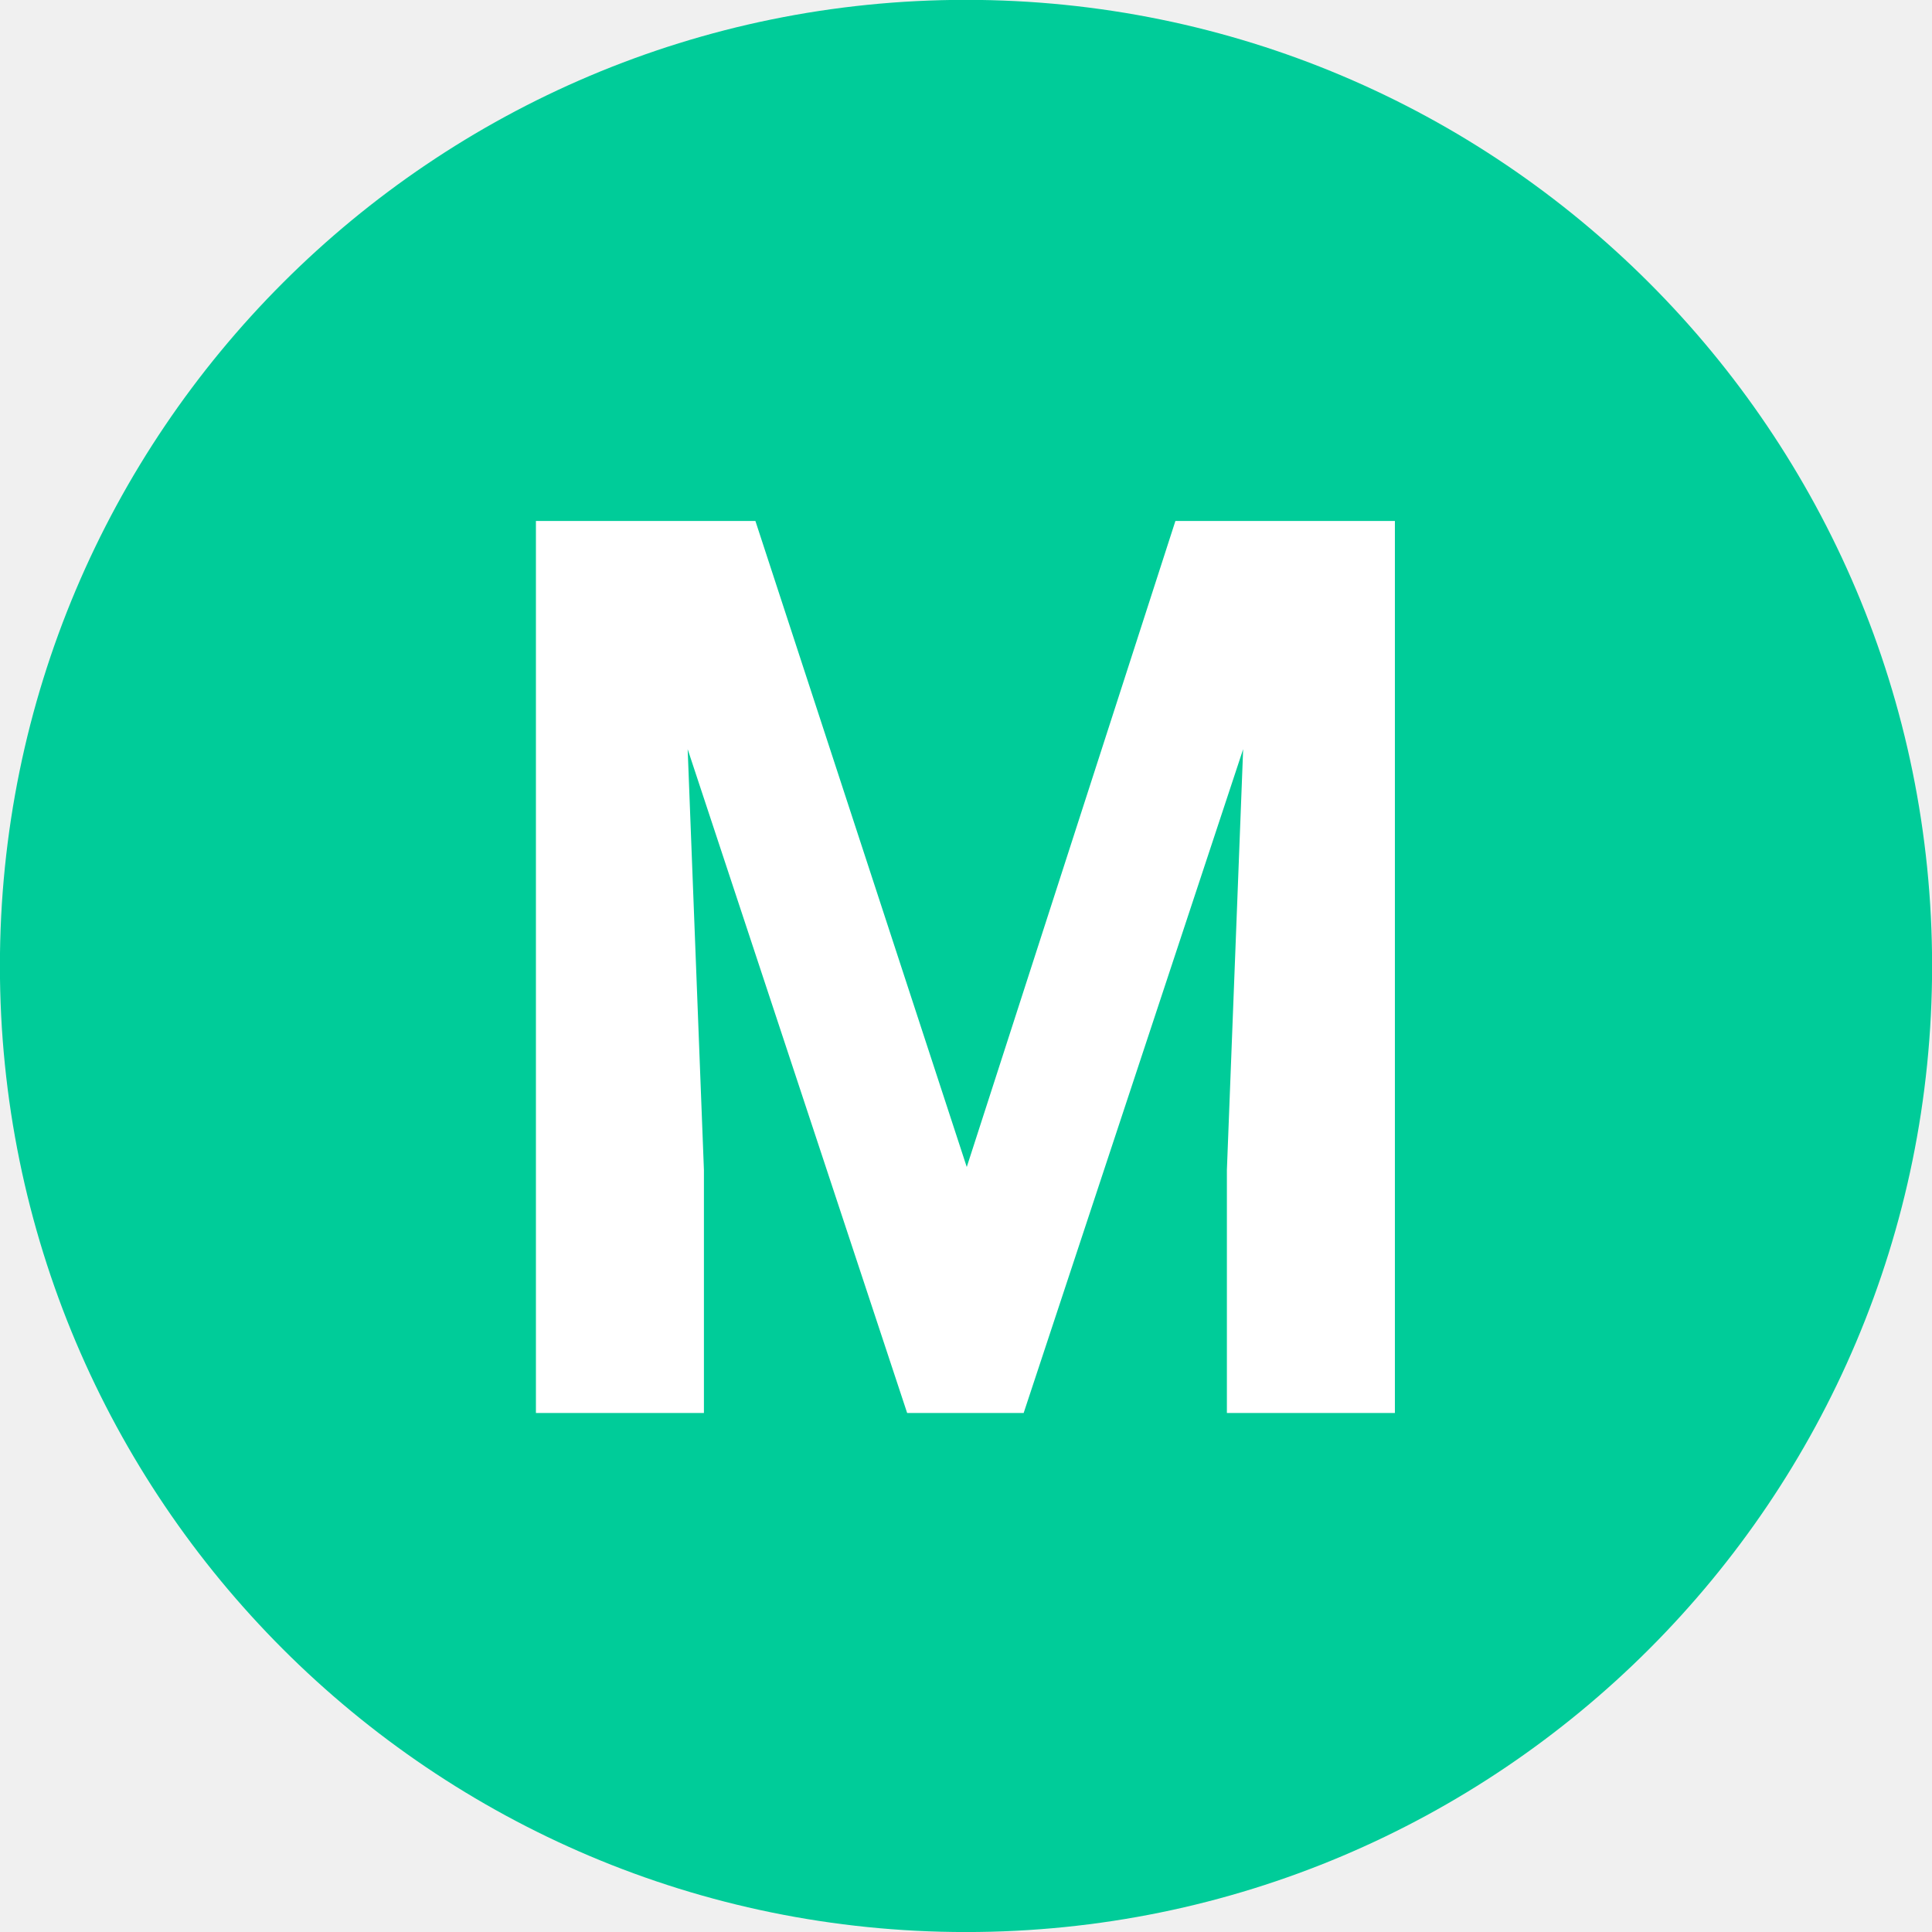
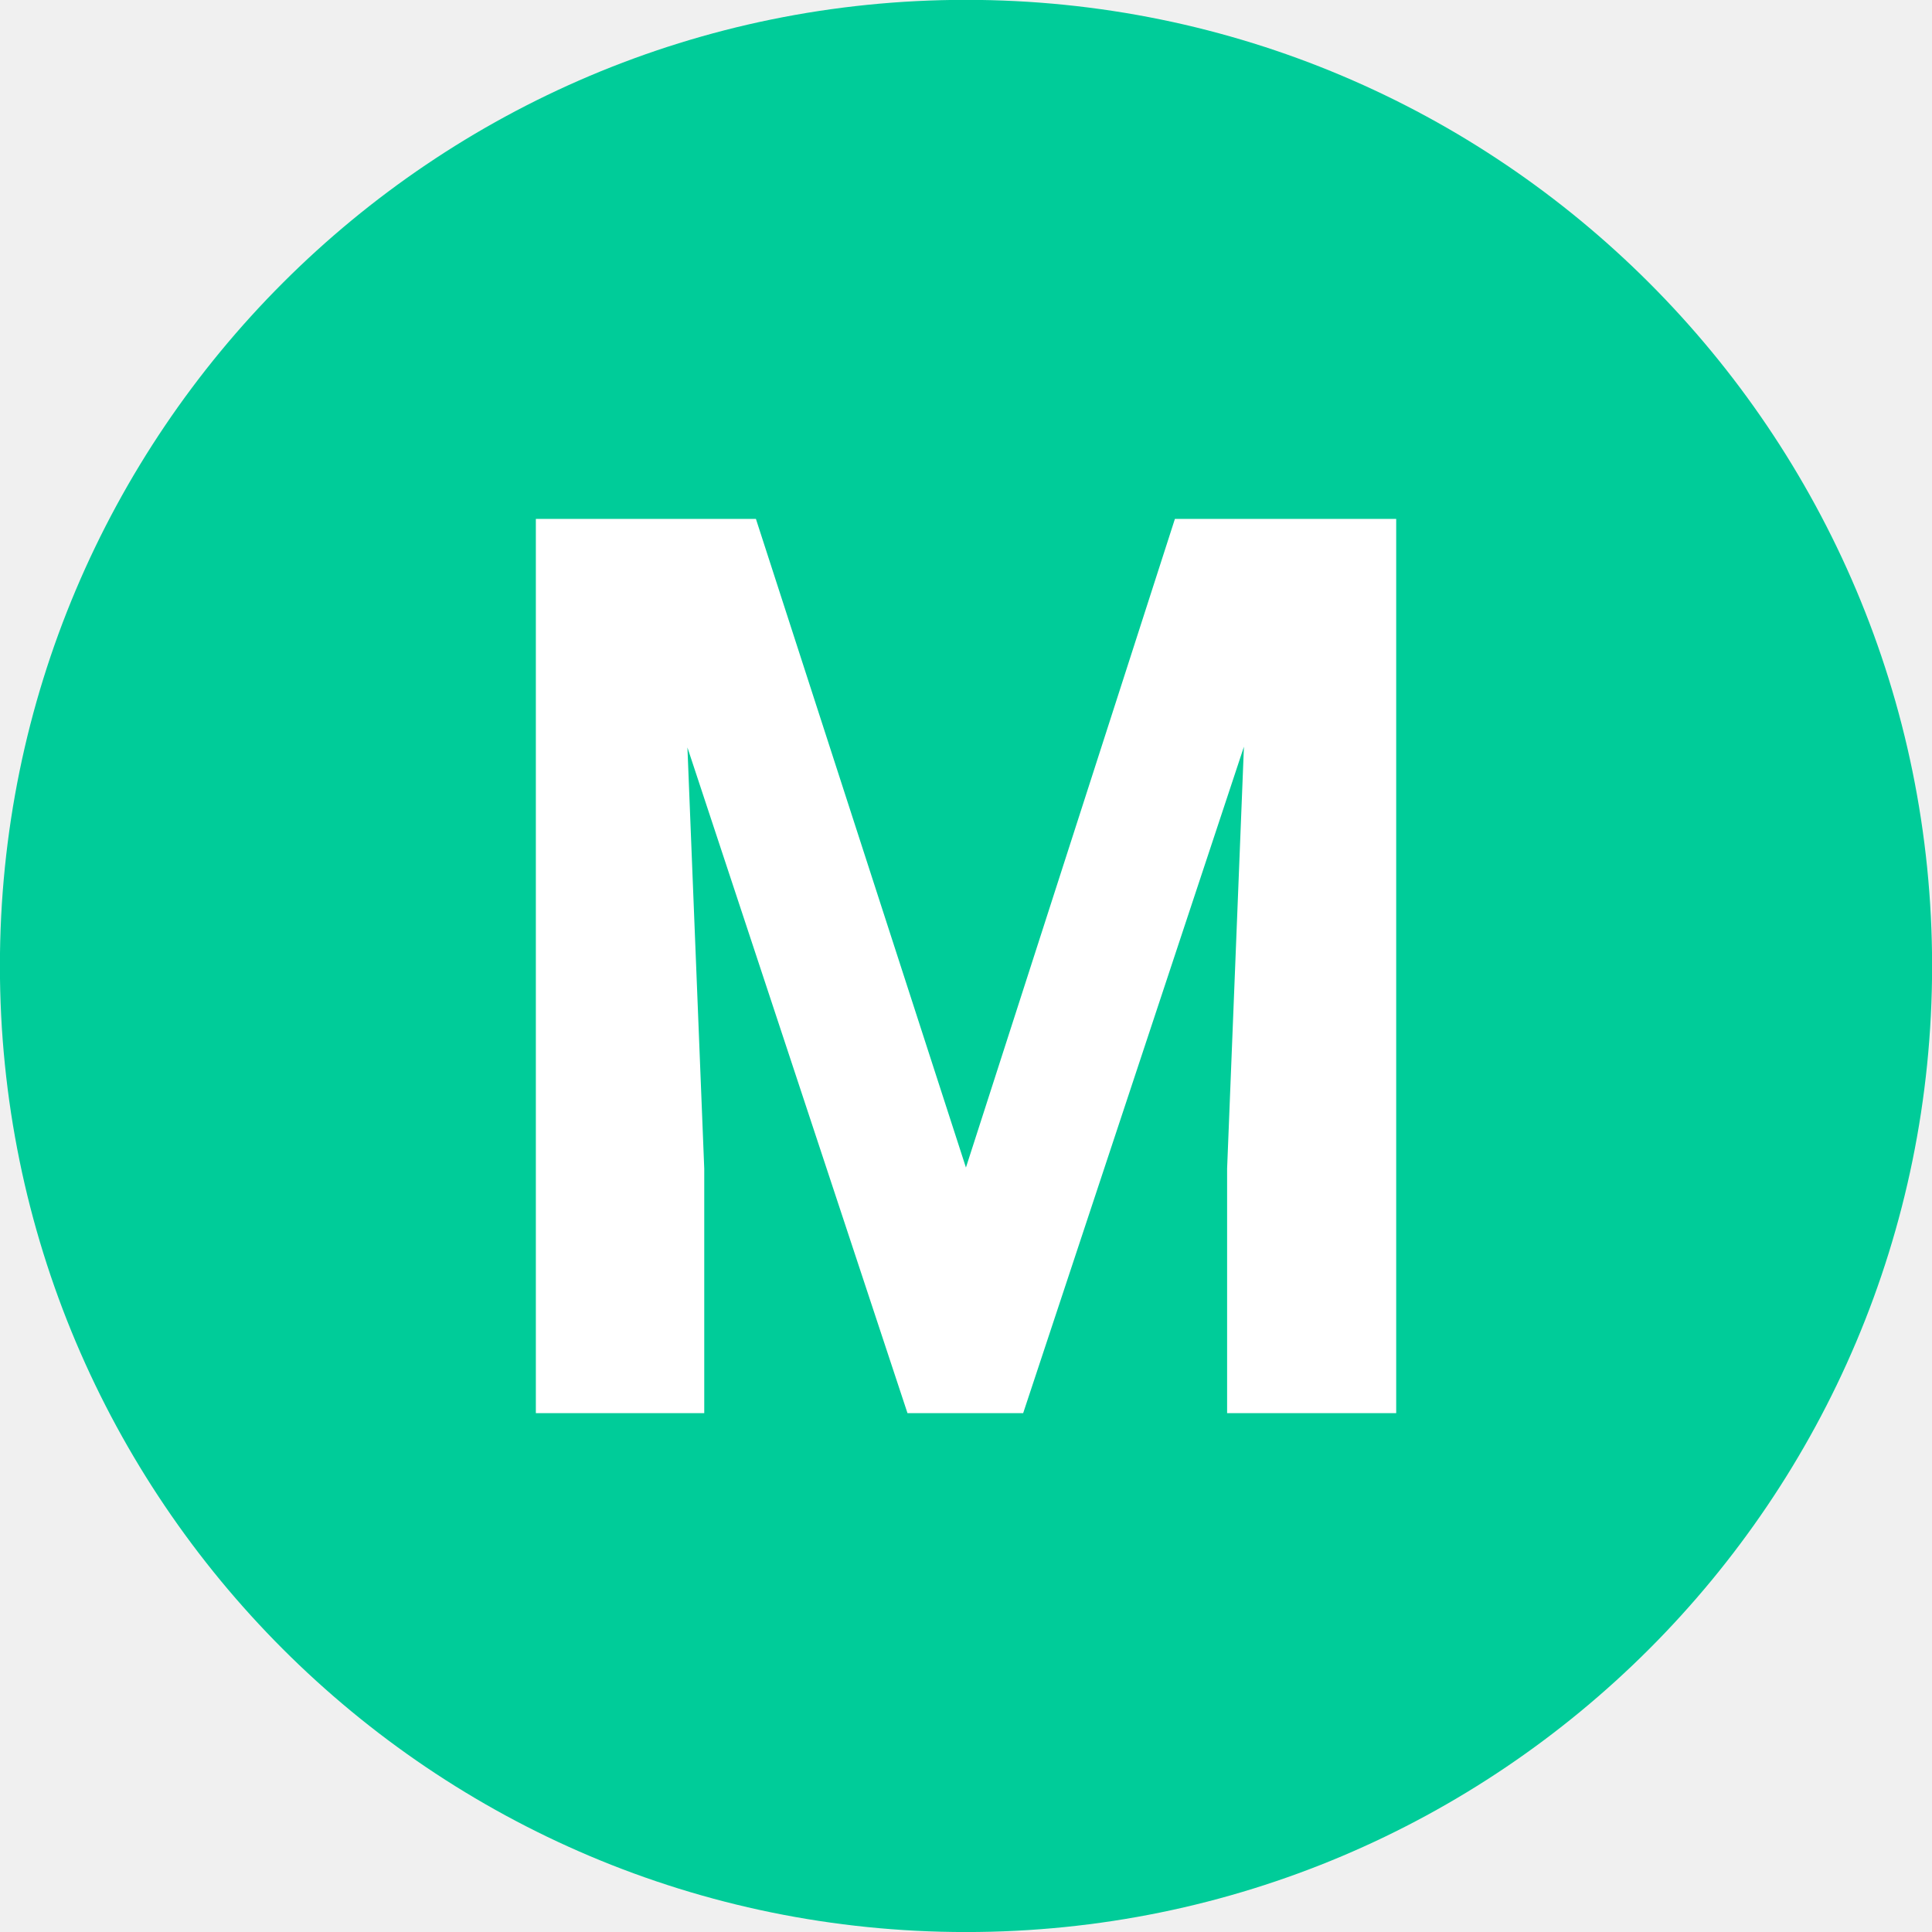
<svg xmlns="http://www.w3.org/2000/svg" width="10.653mm" height="10.653mm" viewBox="0 0 10.653 10.653" version="1.1" id="svg8">
  <defs id="defs2" />
  <g id="layer1" transform="translate(-35.51846,-74.25678)">
-     <circle style="opacity:1;fill:#00cc99;fill-opacity:1;stroke:none;stroke-width:0.253;stroke-opacity:1" id="path826" cx="40.845" cy="79.583" r="5.327" />
+     <path style="opacity:1;fill:#00cc99;fill-opacity:1;stroke:none;stroke-width:0.253;stroke-opacity:1" d="m 46.172,79.583 a 5.327,5.327 0 0 1 -5.327,5.327 5.327,5.327 0 0 1 -5.327,-5.327 5.327,5.327 0 0 1 5.327,-5.327 5.327,5.327 0 0 1 5.327,5.327 z" id="path826" />
    <text xml:space="preserve" style="font-style:normal;font-weight:normal;font-size:10.583px;line-height:1.25;font-family:sans-serif;letter-spacing:0px;word-spacing:0px;fill:#000000;fill-opacity:1;stroke:none;stroke-width:0.265" x="64.067" y="76.073" id="text834">
      <tspan id="tspan832" x="64.067" y="85.728" style="stroke-width:0.265" />
      <tspan x="64.067" y="98.958" style="stroke-width:0.265" id="tspan836" />
    </text>
-     <text xml:space="preserve" style="font-style:normal;font-weight:normal;font-size:6.632px;line-height:1.25;font-family:sans-serif;letter-spacing:0px;word-spacing:0px;fill:#000000;fill-opacity:1;stroke:none;stroke-width:0.166" x="39.813" y="78.458" id="text830-4" transform="scale(0.9562349,1.045768)">
-       <tspan id="tspan828-5" x="39.813" y="78.458" style="font-style:normal;font-variant:normal;font-weight:bold;font-stretch:normal;font-family:Roboto;-inkscape-font-specification:'Roboto Bold';fill:#ffffff;stroke-width:0.166">M</tspan>
-     </text>
+     <g aria-label="M" transform="scale(0.9562349,1.045768)" style="font-style:normal;font-weight:normal;font-size:6.632px;line-height:1.25;font-family:sans-serif;letter-spacing:0px;word-spacing:0px;fill:#000000;fill-opacity:1;stroke:none;stroke-width:0.166" id="text830-4">
+       <path d="m 41.503,73.743 1.211,3.42 1.205,-3.42 h 1.276 v 4.715 h -0.975 v -1.289 l 0.097,-2.225 -1.273,3.514 h -0.667 l -1.269,-3.51 0.097,2.221 v 1.289 H 40.234 V 73.743 Z" style="font-style:normal;font-variant:normal;font-weight:bold;font-stretch:normal;font-family:Roboto;-inkscape-font-specification:'Roboto Bold';fill:#ffffff;stroke-width:0.166" id="path822" />
+     </g>
  </g>
</svg>
